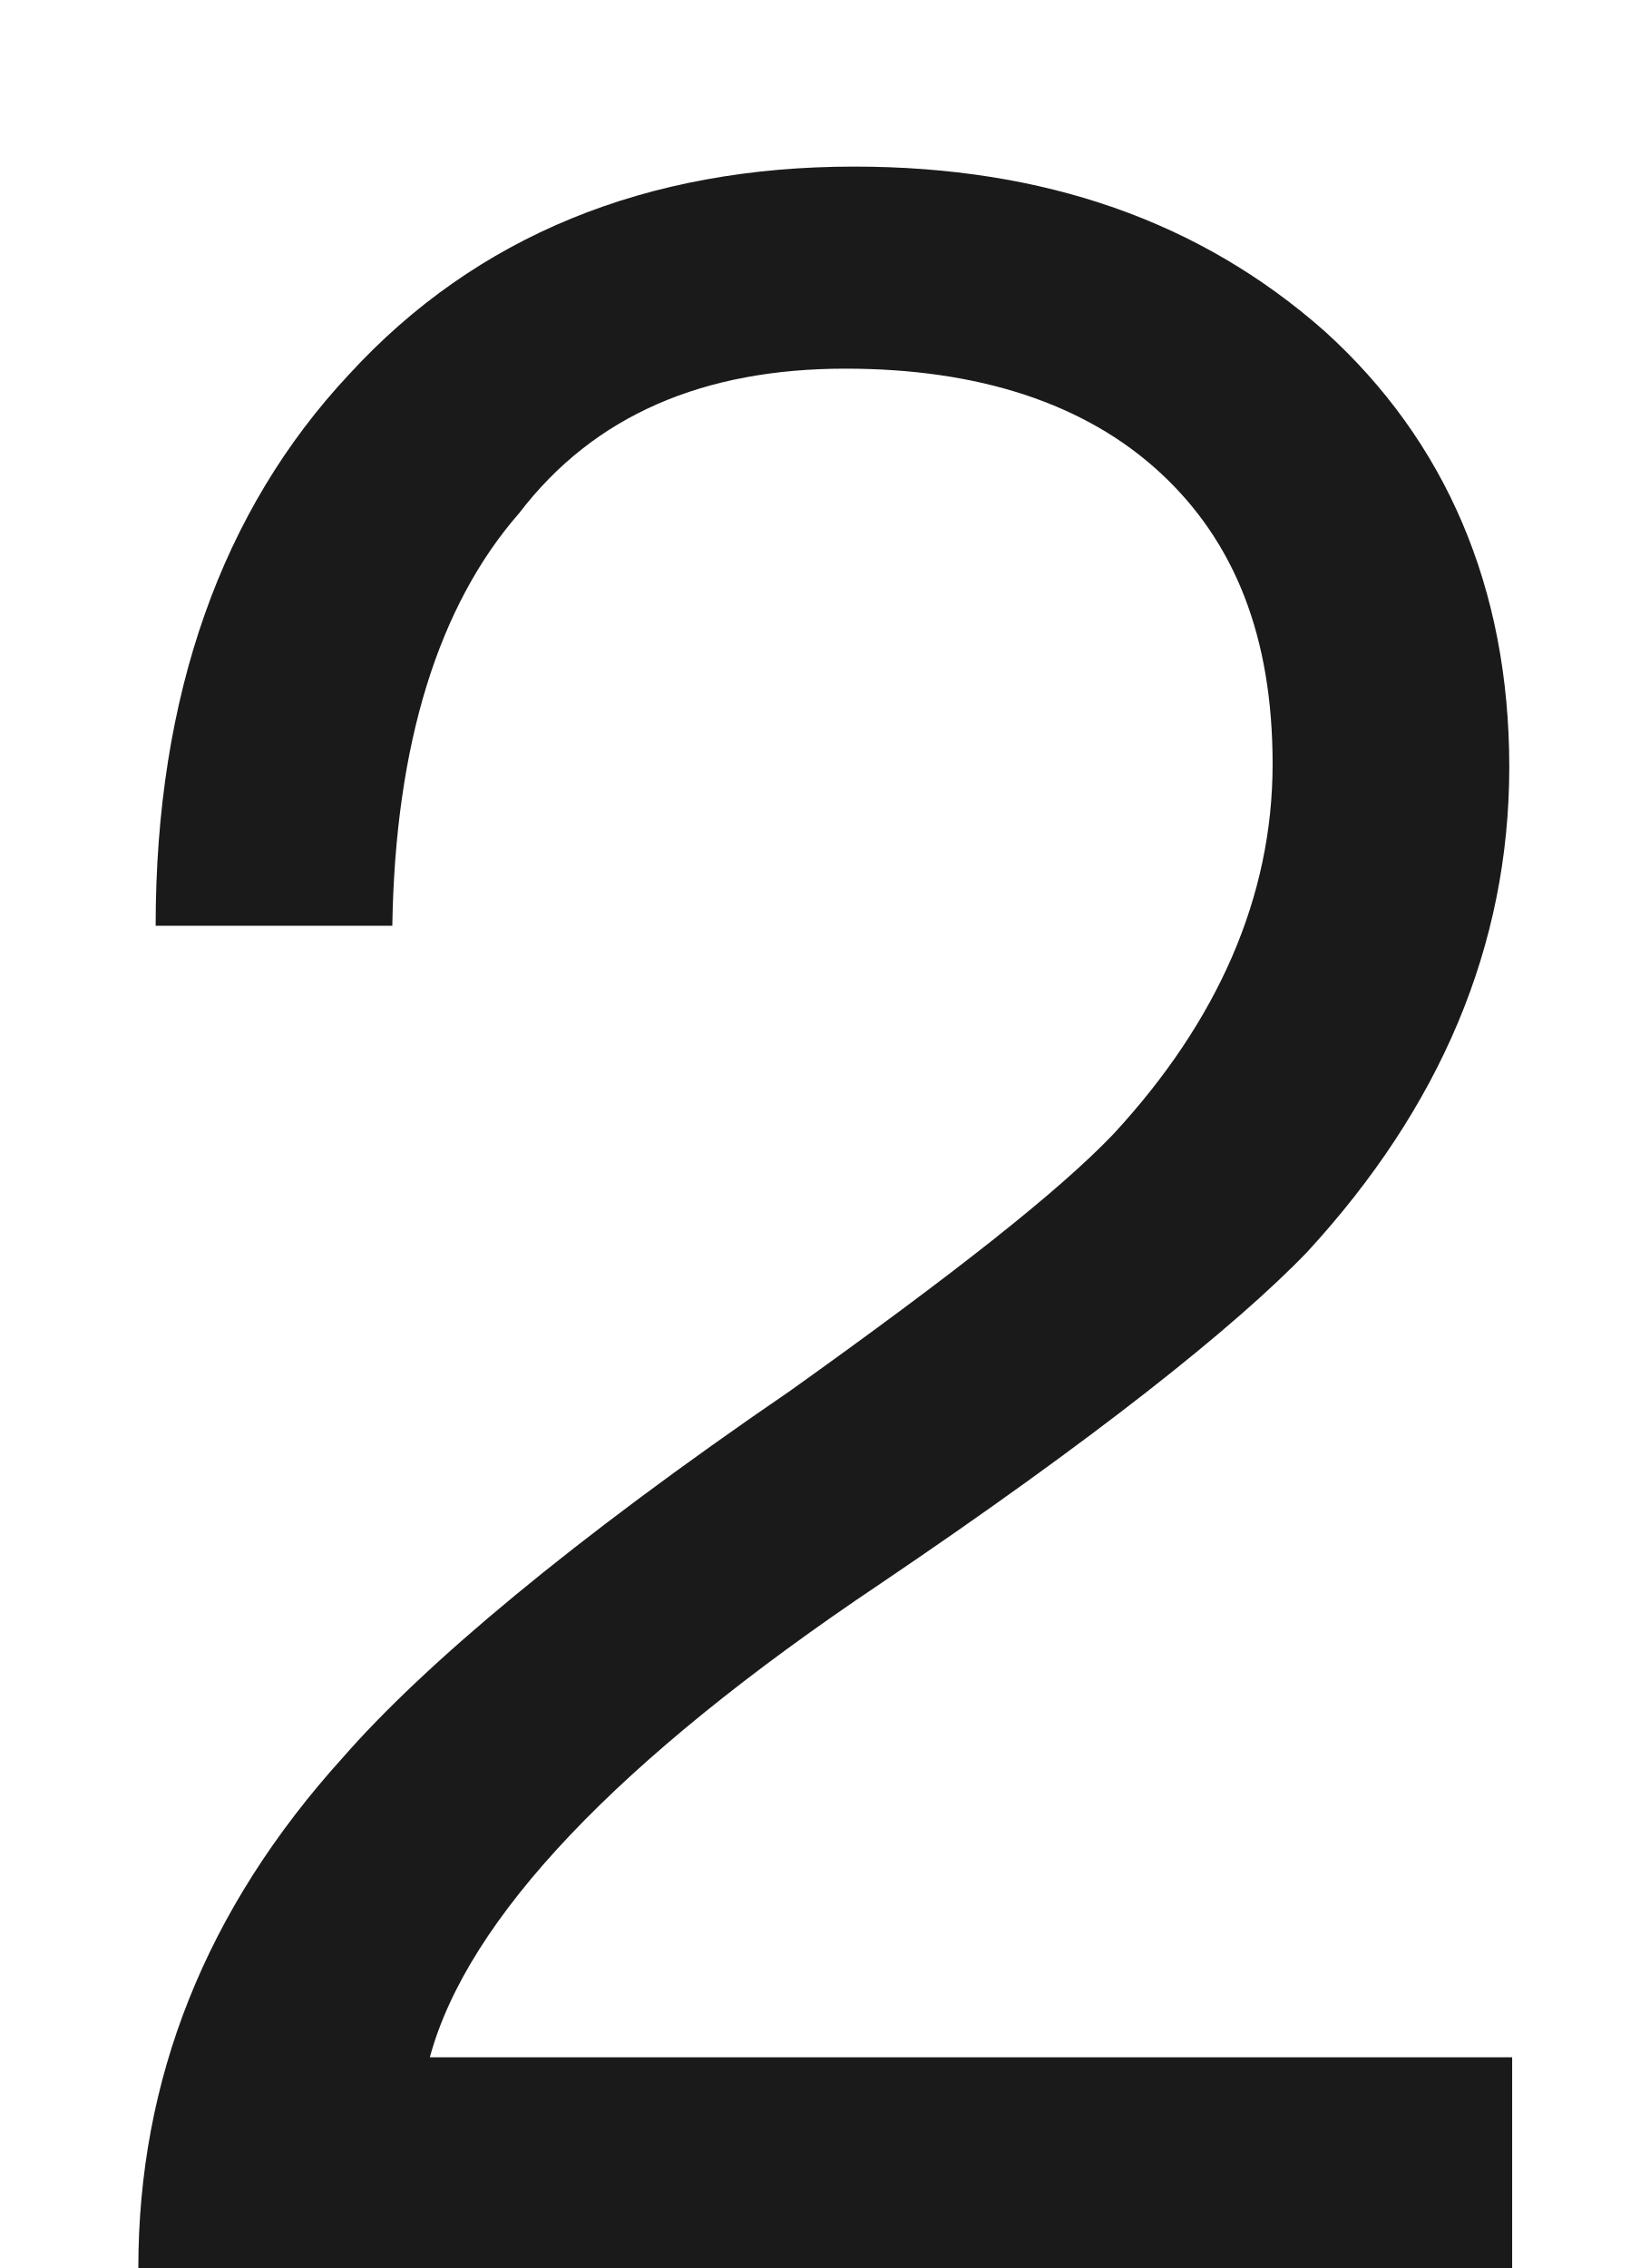
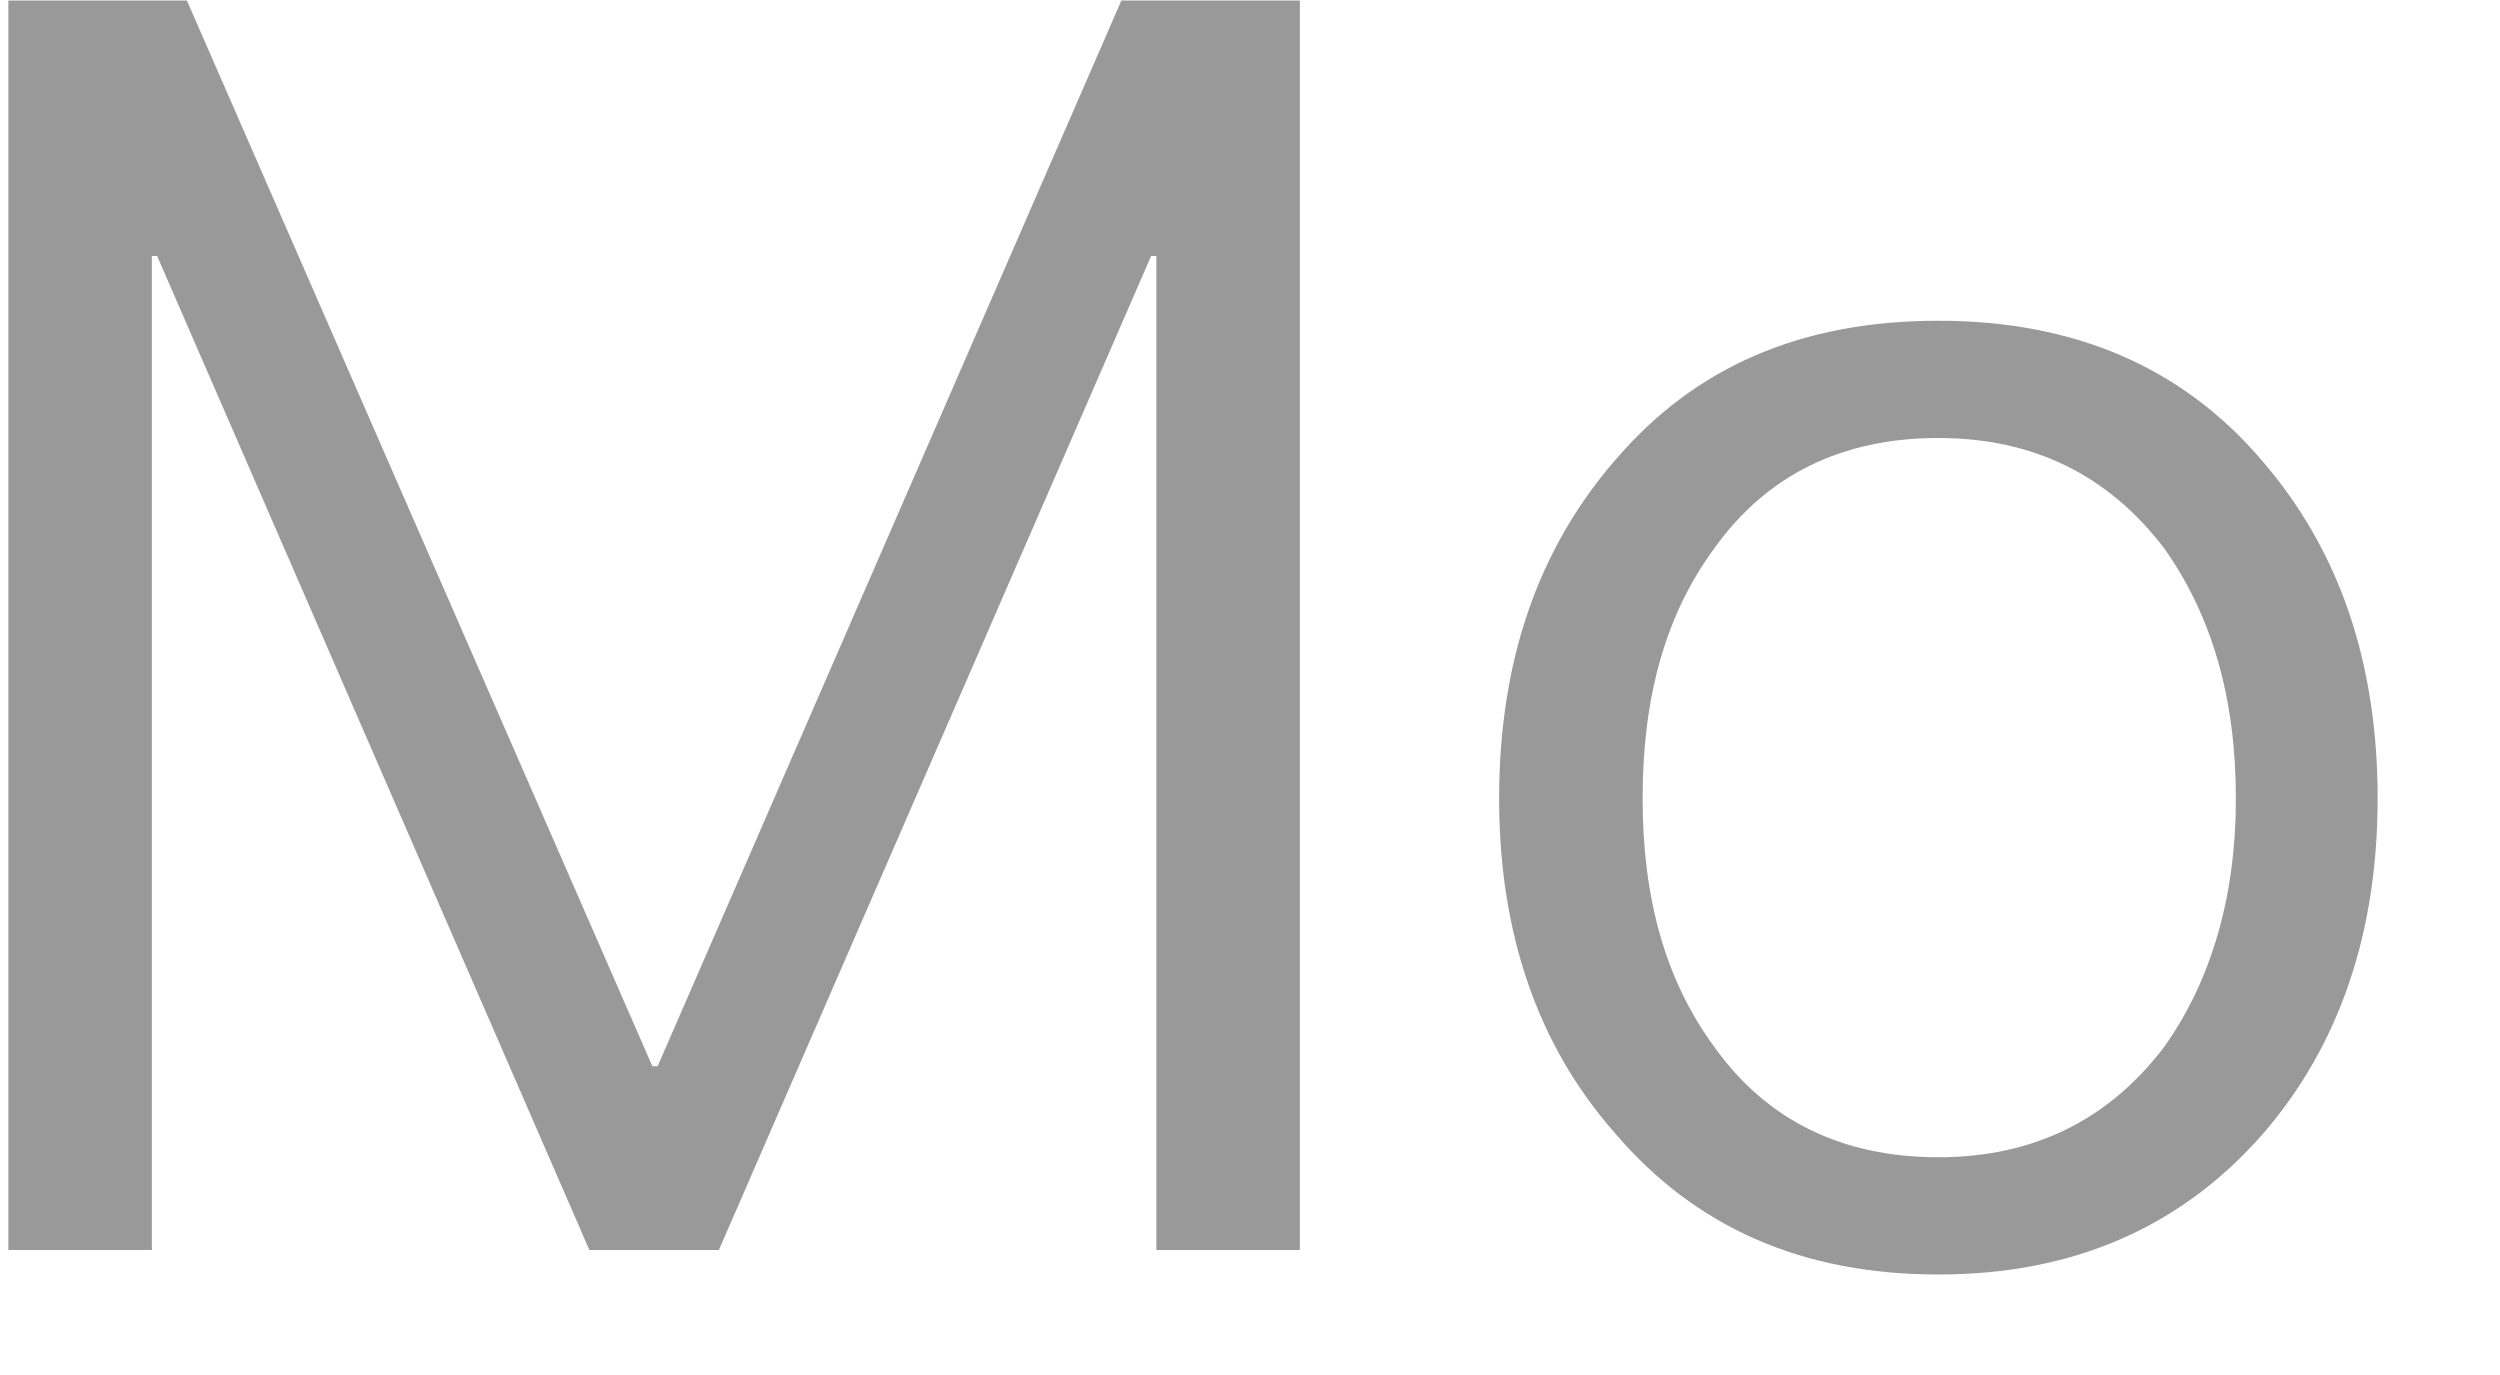
- <svg xmlns="http://www.w3.org/2000/svg" version="1.1" width="8px" height="11px">
-   <g transform="matrix(1 0 0 1 -24 -126 )">
-     <path d="M 6.425 1.606  C 5.823 1.074  5.067 0.808  4.143 0.808  C 3.135 0.808  2.309 1.144  1.693 1.816  C 1.077 2.474  0.755 3.37  0.755 4.49  L 1.903 4.49  C 1.917 3.608  2.127 2.936  2.519 2.488  C 2.883 2.012  3.415 1.788  4.101 1.788  C 4.745 1.788  5.263 1.956  5.627 2.292  C 5.991 2.628  6.173 3.09  6.173 3.706  C 6.173 4.35  5.907 4.952  5.403 5.498  C 5.137 5.778  4.619 6.184  3.835 6.744  C 2.771 7.472  2.057 8.074  1.665 8.522  C 0.993 9.264  0.671 10.09  0.671 11  L 7.335 11  L 7.335 9.978  L 2.085 9.978  C 2.267 9.306  2.995 8.536  4.269 7.682  C 5.305 6.982  5.991 6.436  6.341 6.072  C 6.985 5.372  7.321 4.588  7.321 3.72  C 7.321 2.852  7.013 2.138  6.425 1.606  Z " fill-rule="nonzero" fill="#000000" stroke="none" fill-opacity="0.898" transform="matrix(1 0 0 1 24 126 )" />
+ <svg xmlns="http://www.w3.org/2000/svg" version="1.1" width="20px" height="11px">
+   <g transform="matrix(1 0 0 1 -56 -67 )">
+     <path d="M 1.495 0.004  L 0.067 0.004  L 0.067 10  L 1.215 10  L 1.215 2.048  L 1.257 2.048  L 4.715 10  L 5.751 10  L 9.209 2.048  L 9.251 2.048  L 9.251 10  L 10.399 10  L 10.399 0.004  L 8.971 0.004  L 5.261 8.53  L 5.219 8.53  L 1.495 0.004  Z M 18.097 3.686  C 17.453 2.93  16.585 2.566  15.507 2.566  C 14.415 2.566  13.561 2.93  12.917 3.686  C 12.301 4.4  11.993 5.296  11.993 6.388  C 11.993 7.466  12.301 8.362  12.917 9.062  C 13.561 9.818  14.415 10.196  15.507 10.196  C 16.585 10.196  17.453 9.818  18.111 9.062  C 18.713 8.362  19.021 7.466  19.021 6.388  C 19.021 5.296  18.713 4.4  18.097 3.686  Z M 13.715 4.386  C 14.135 3.798  14.737 3.504  15.507 3.504  C 16.263 3.504  16.865 3.798  17.313 4.386  C 17.691 4.918  17.887 5.576  17.887 6.388  C 17.887 7.172  17.691 7.844  17.313 8.376  C 16.865 8.964  16.263 9.258  15.507 9.258  C 14.737 9.258  14.135 8.964  13.715 8.376  C 13.323 7.844  13.141 7.186  13.141 6.388  C 13.141 5.576  13.323 4.918  13.715 4.386  Z " fill-rule="nonzero" fill="#000000" stroke="none" fill-opacity="0.4" transform="matrix(1 0 0 1 56 67 )" />
  </g>
</svg>
